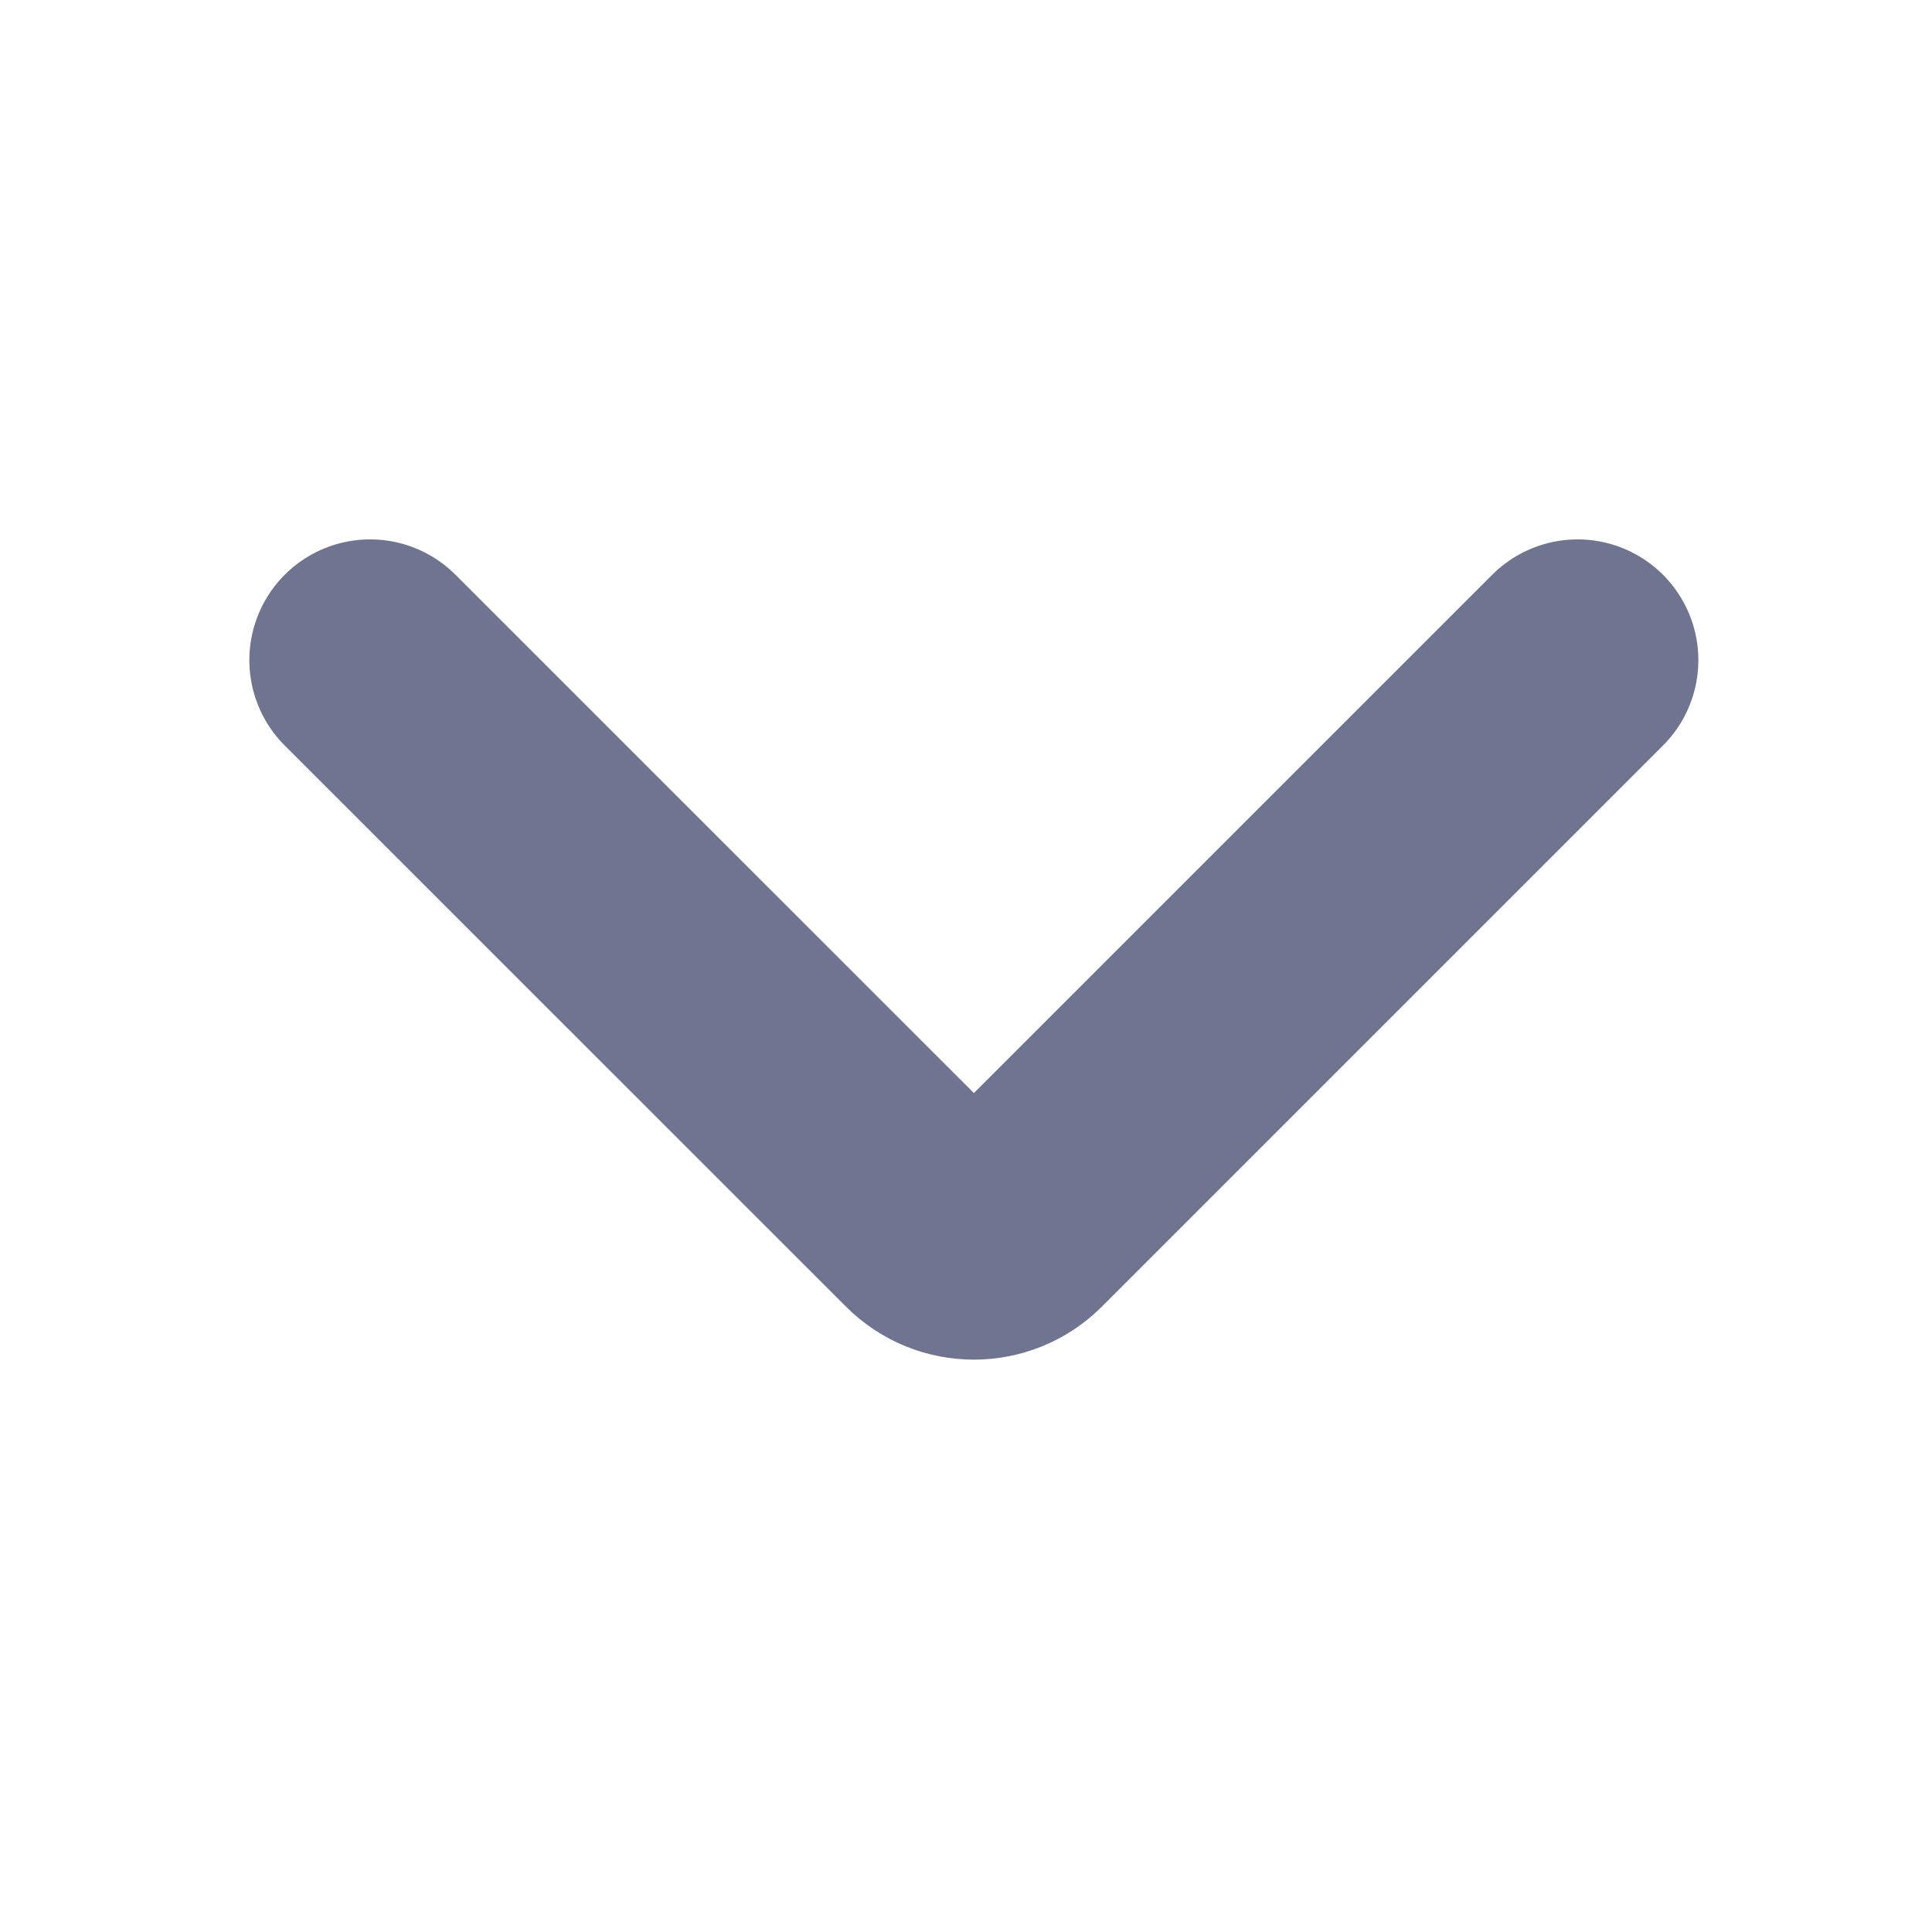
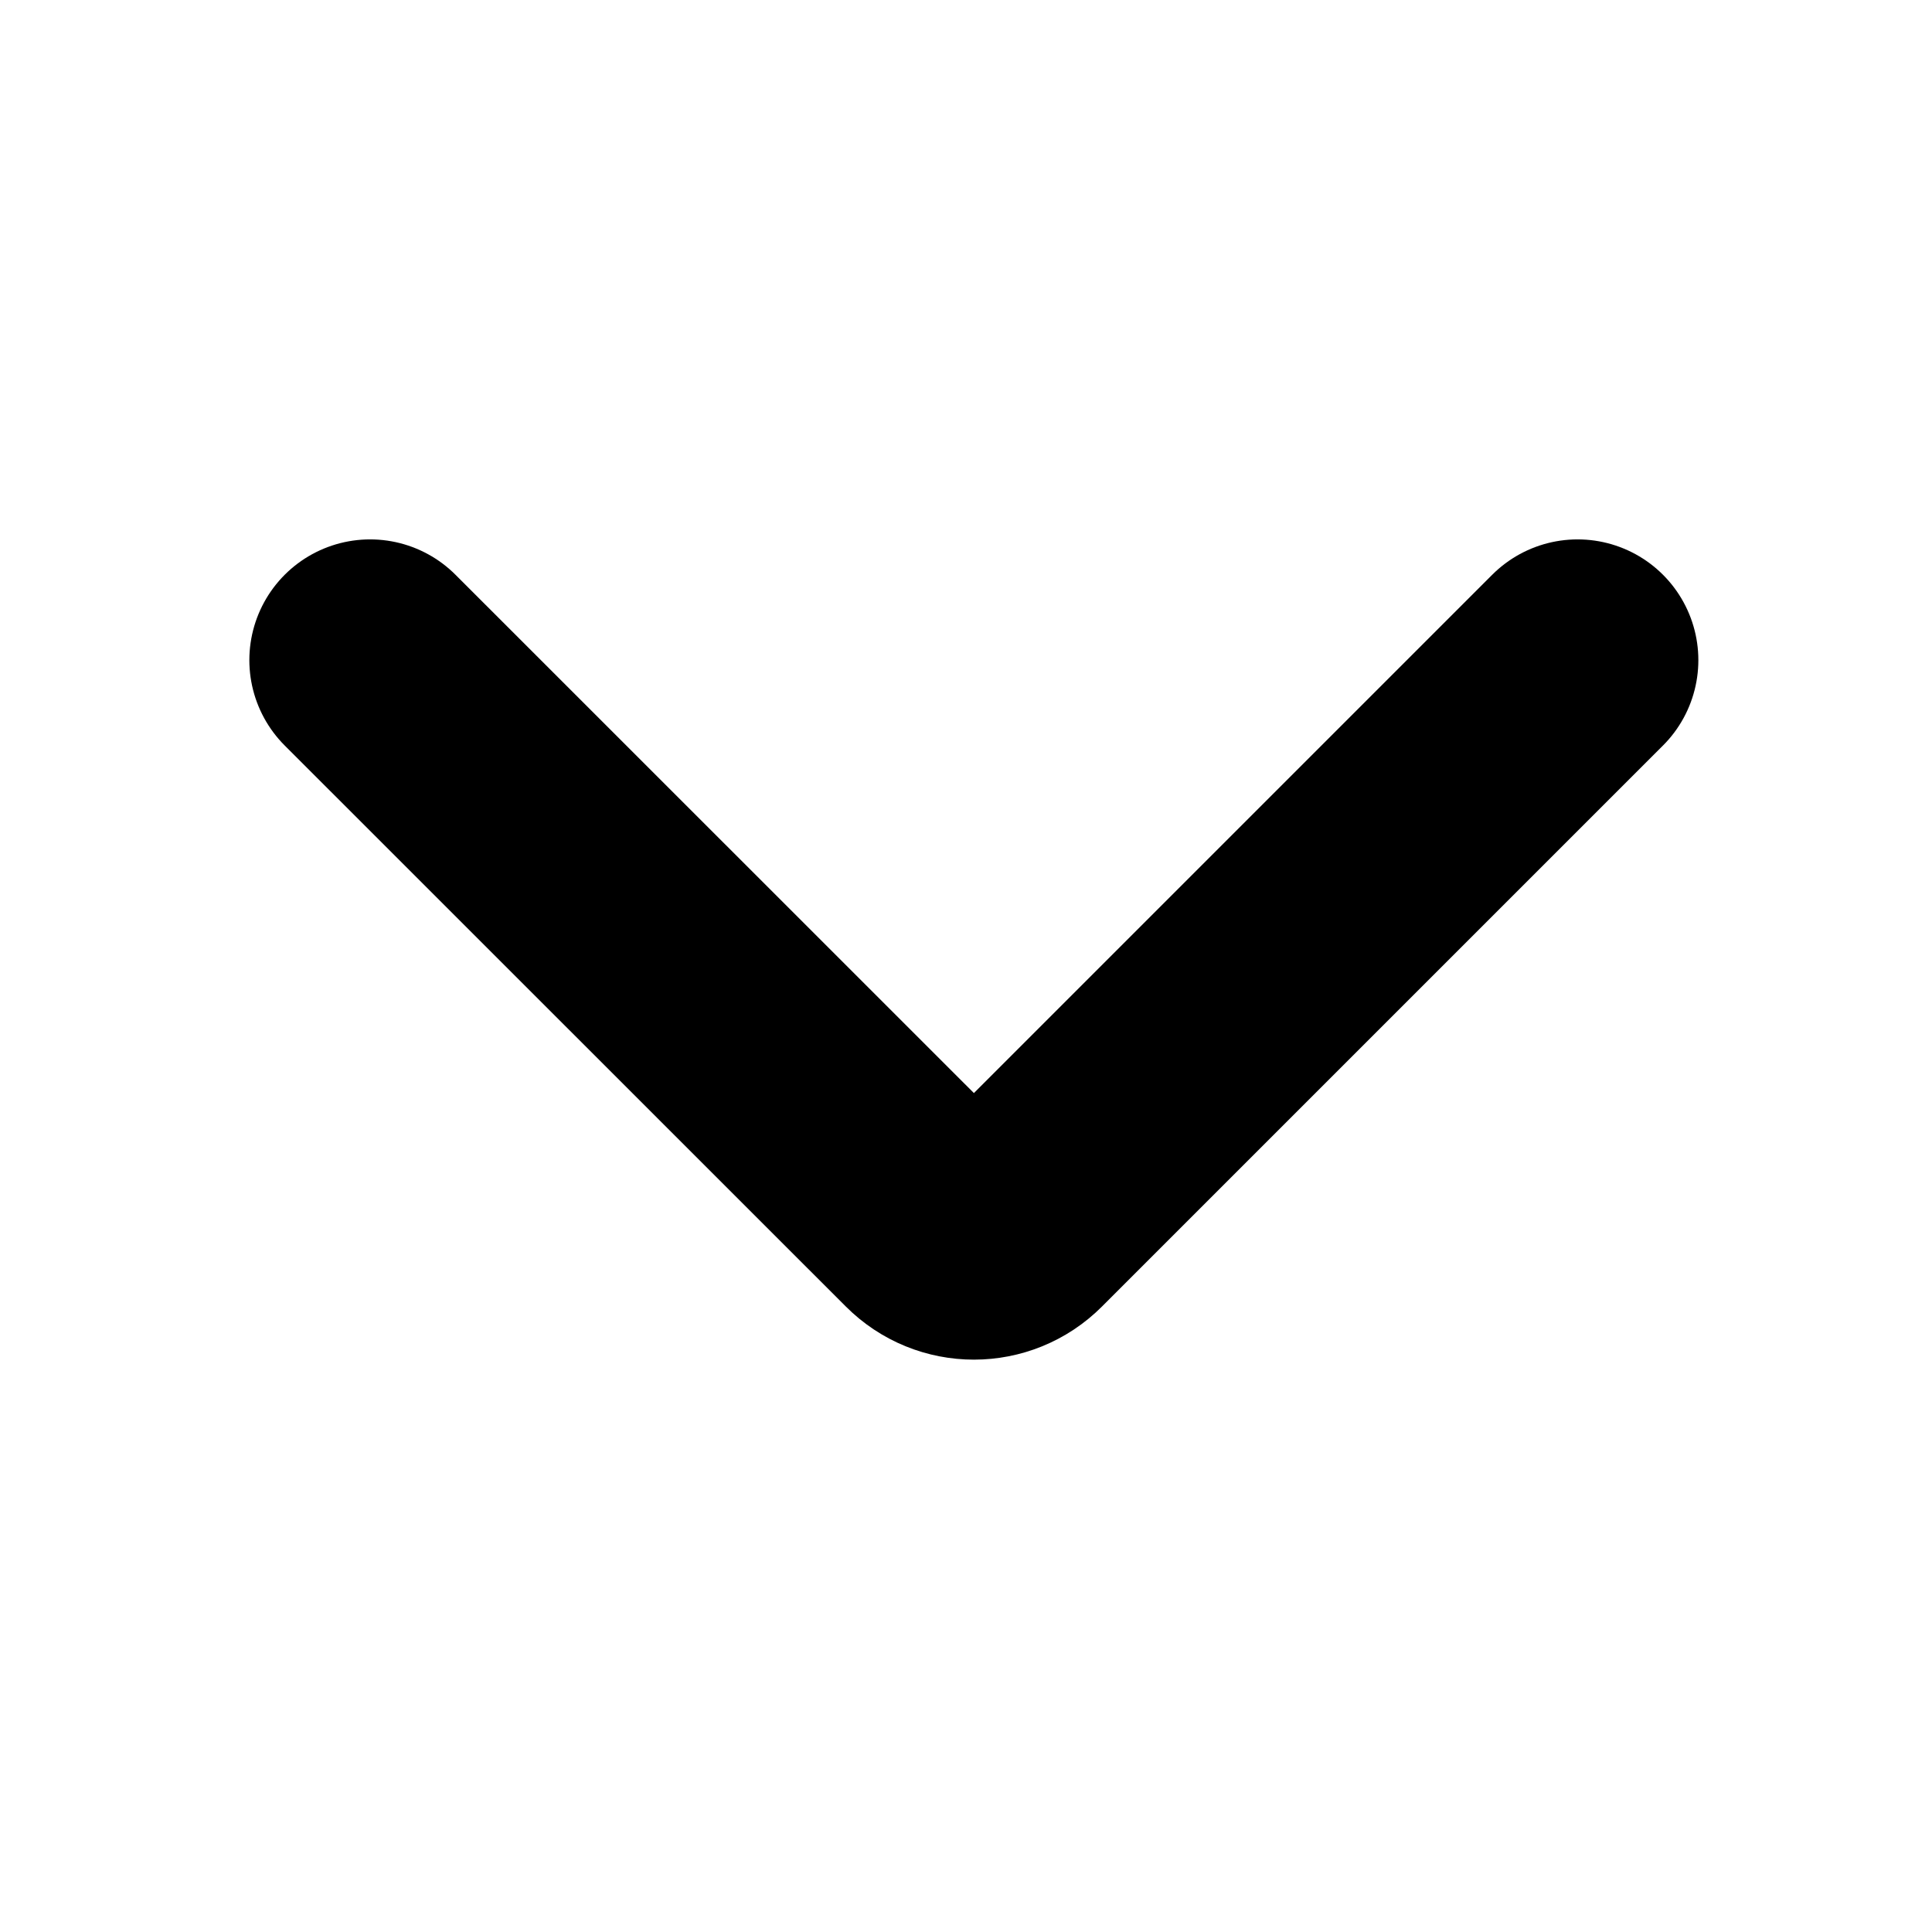
<svg xmlns="http://www.w3.org/2000/svg" viewBox="0 0 16 16" fill="none">
-   <path d="M13.065 5.467L8.419 10.113C8.224 10.309 7.907 10.309 7.712 10.113L3.065 5.467" stroke="#6F7590" stroke-width="2" stroke-linecap="round" />
+   <path d="M13.065 5.467L8.419 10.113C8.224 10.309 7.907 10.309 7.712 10.113L3.065 5.467" stroke="currentColor" stroke-width="2" stroke-linecap="round" />
</svg>
